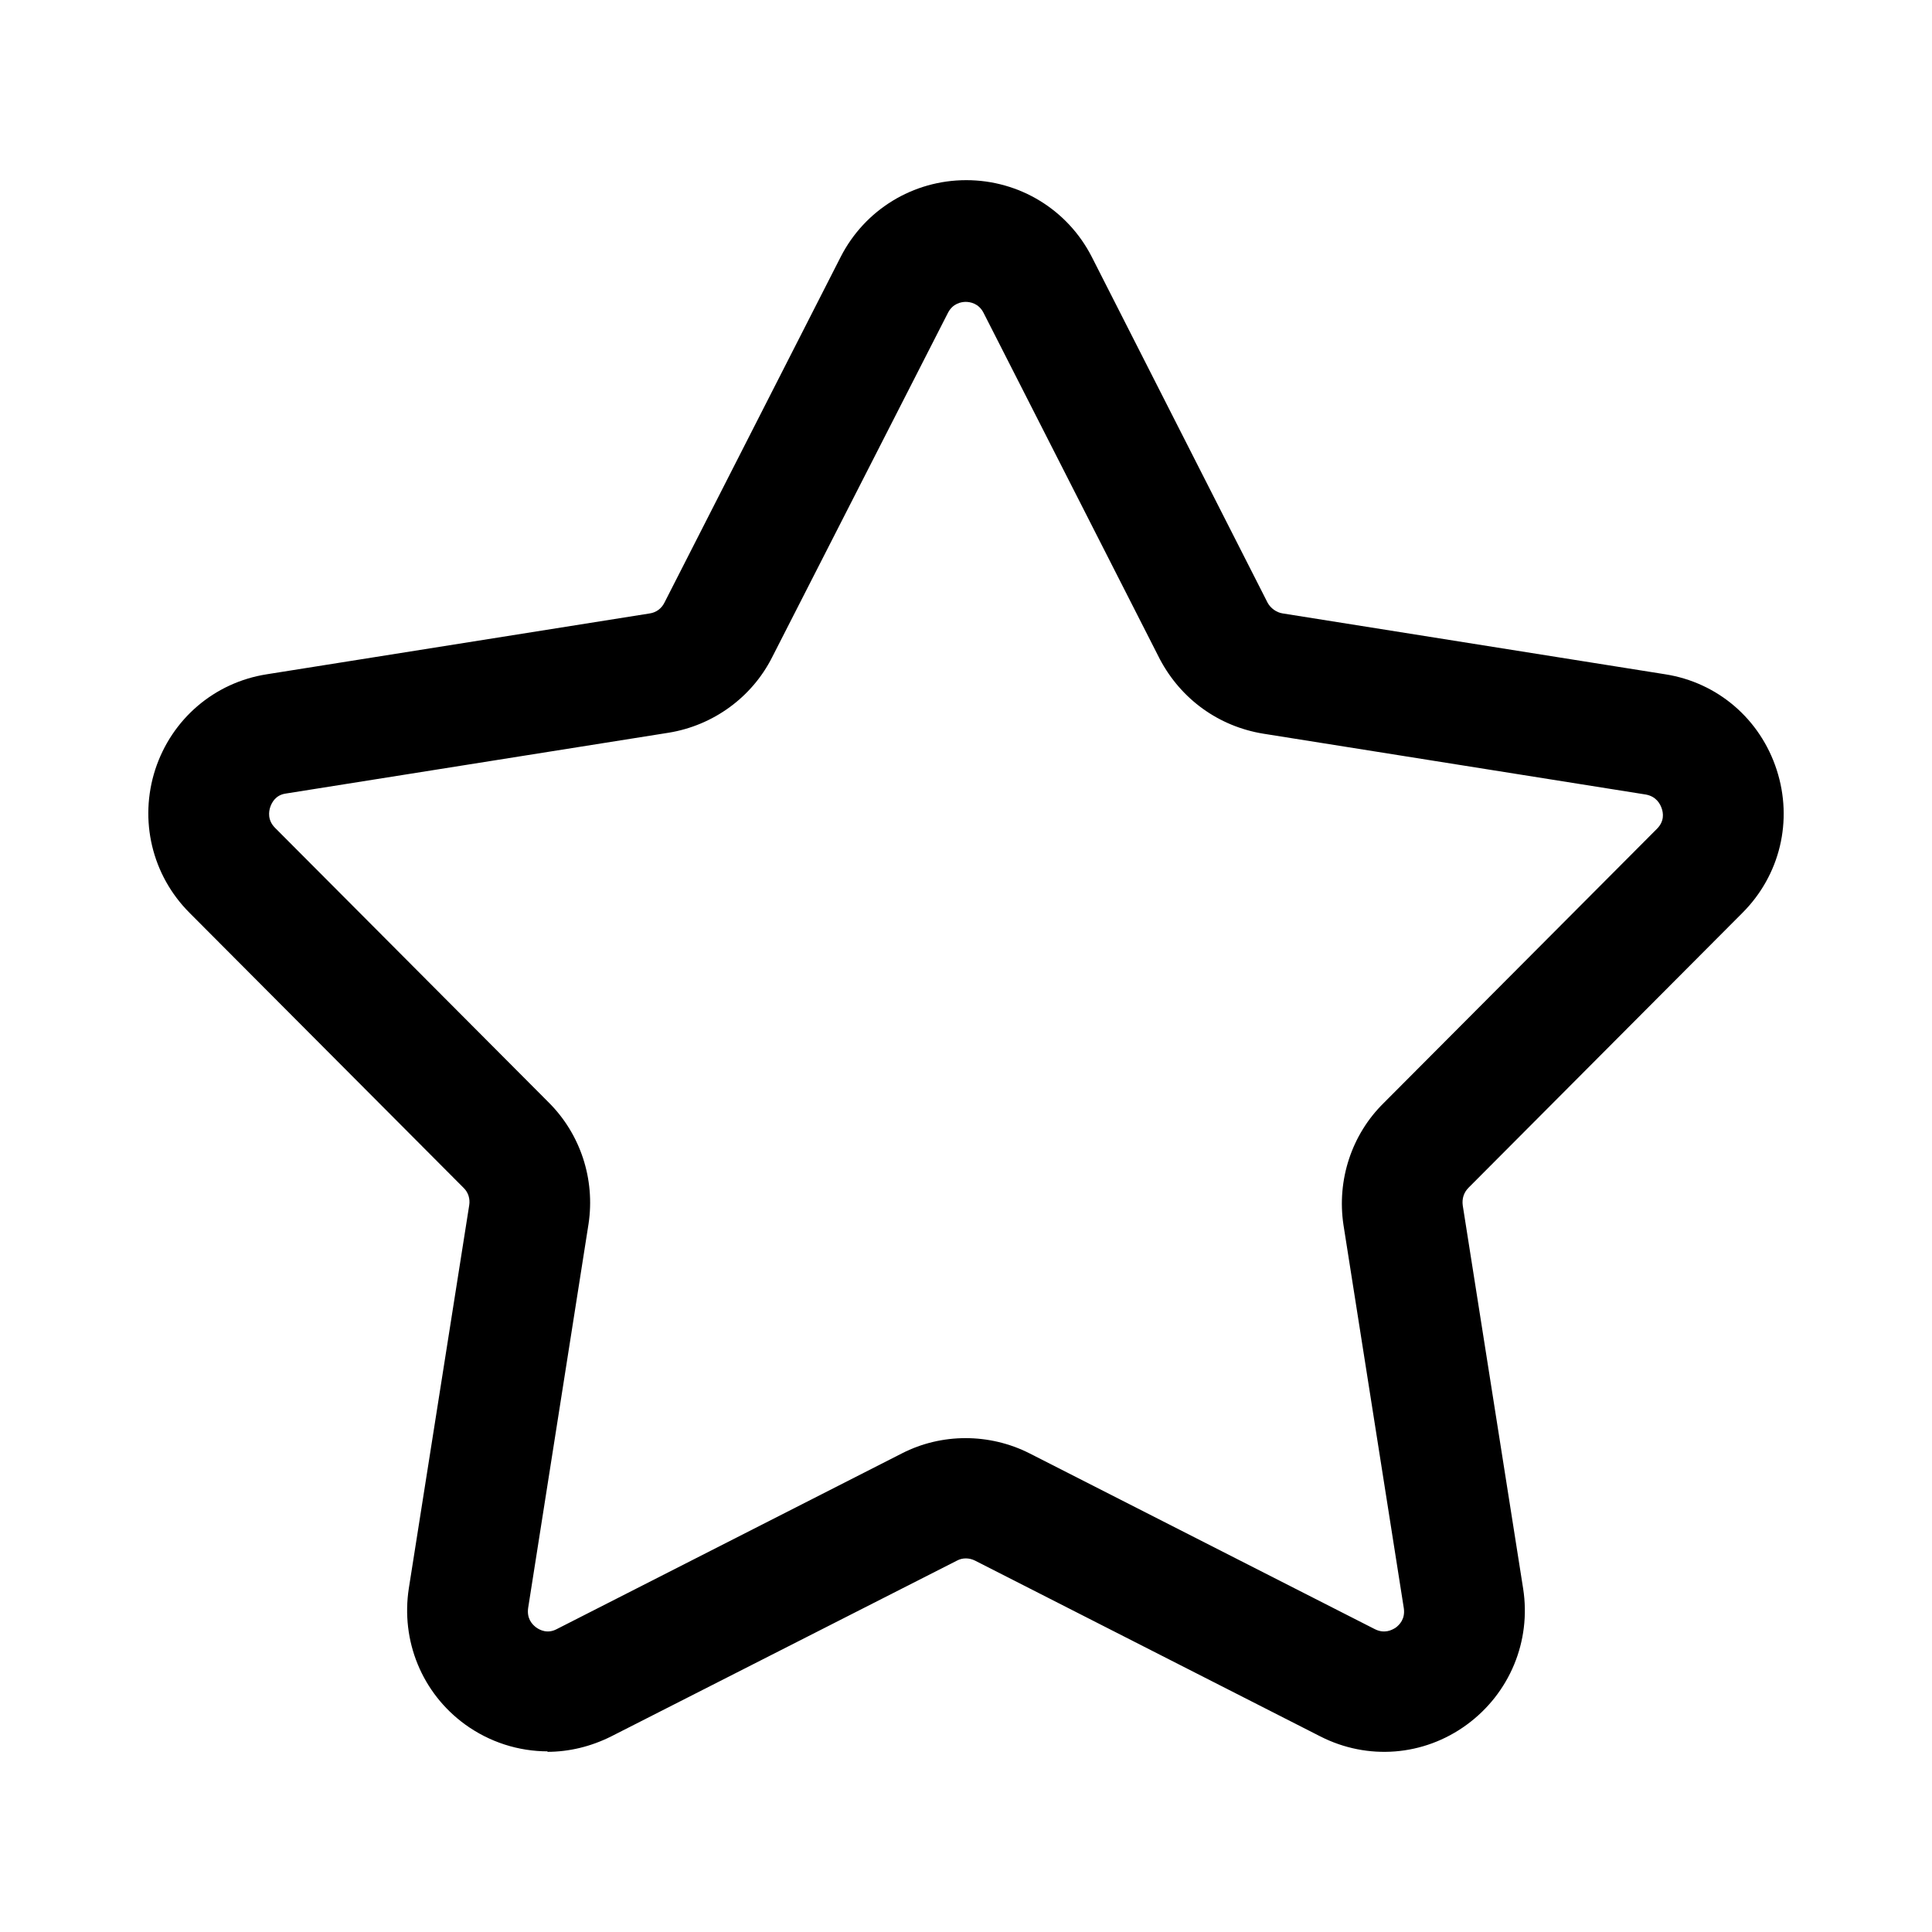
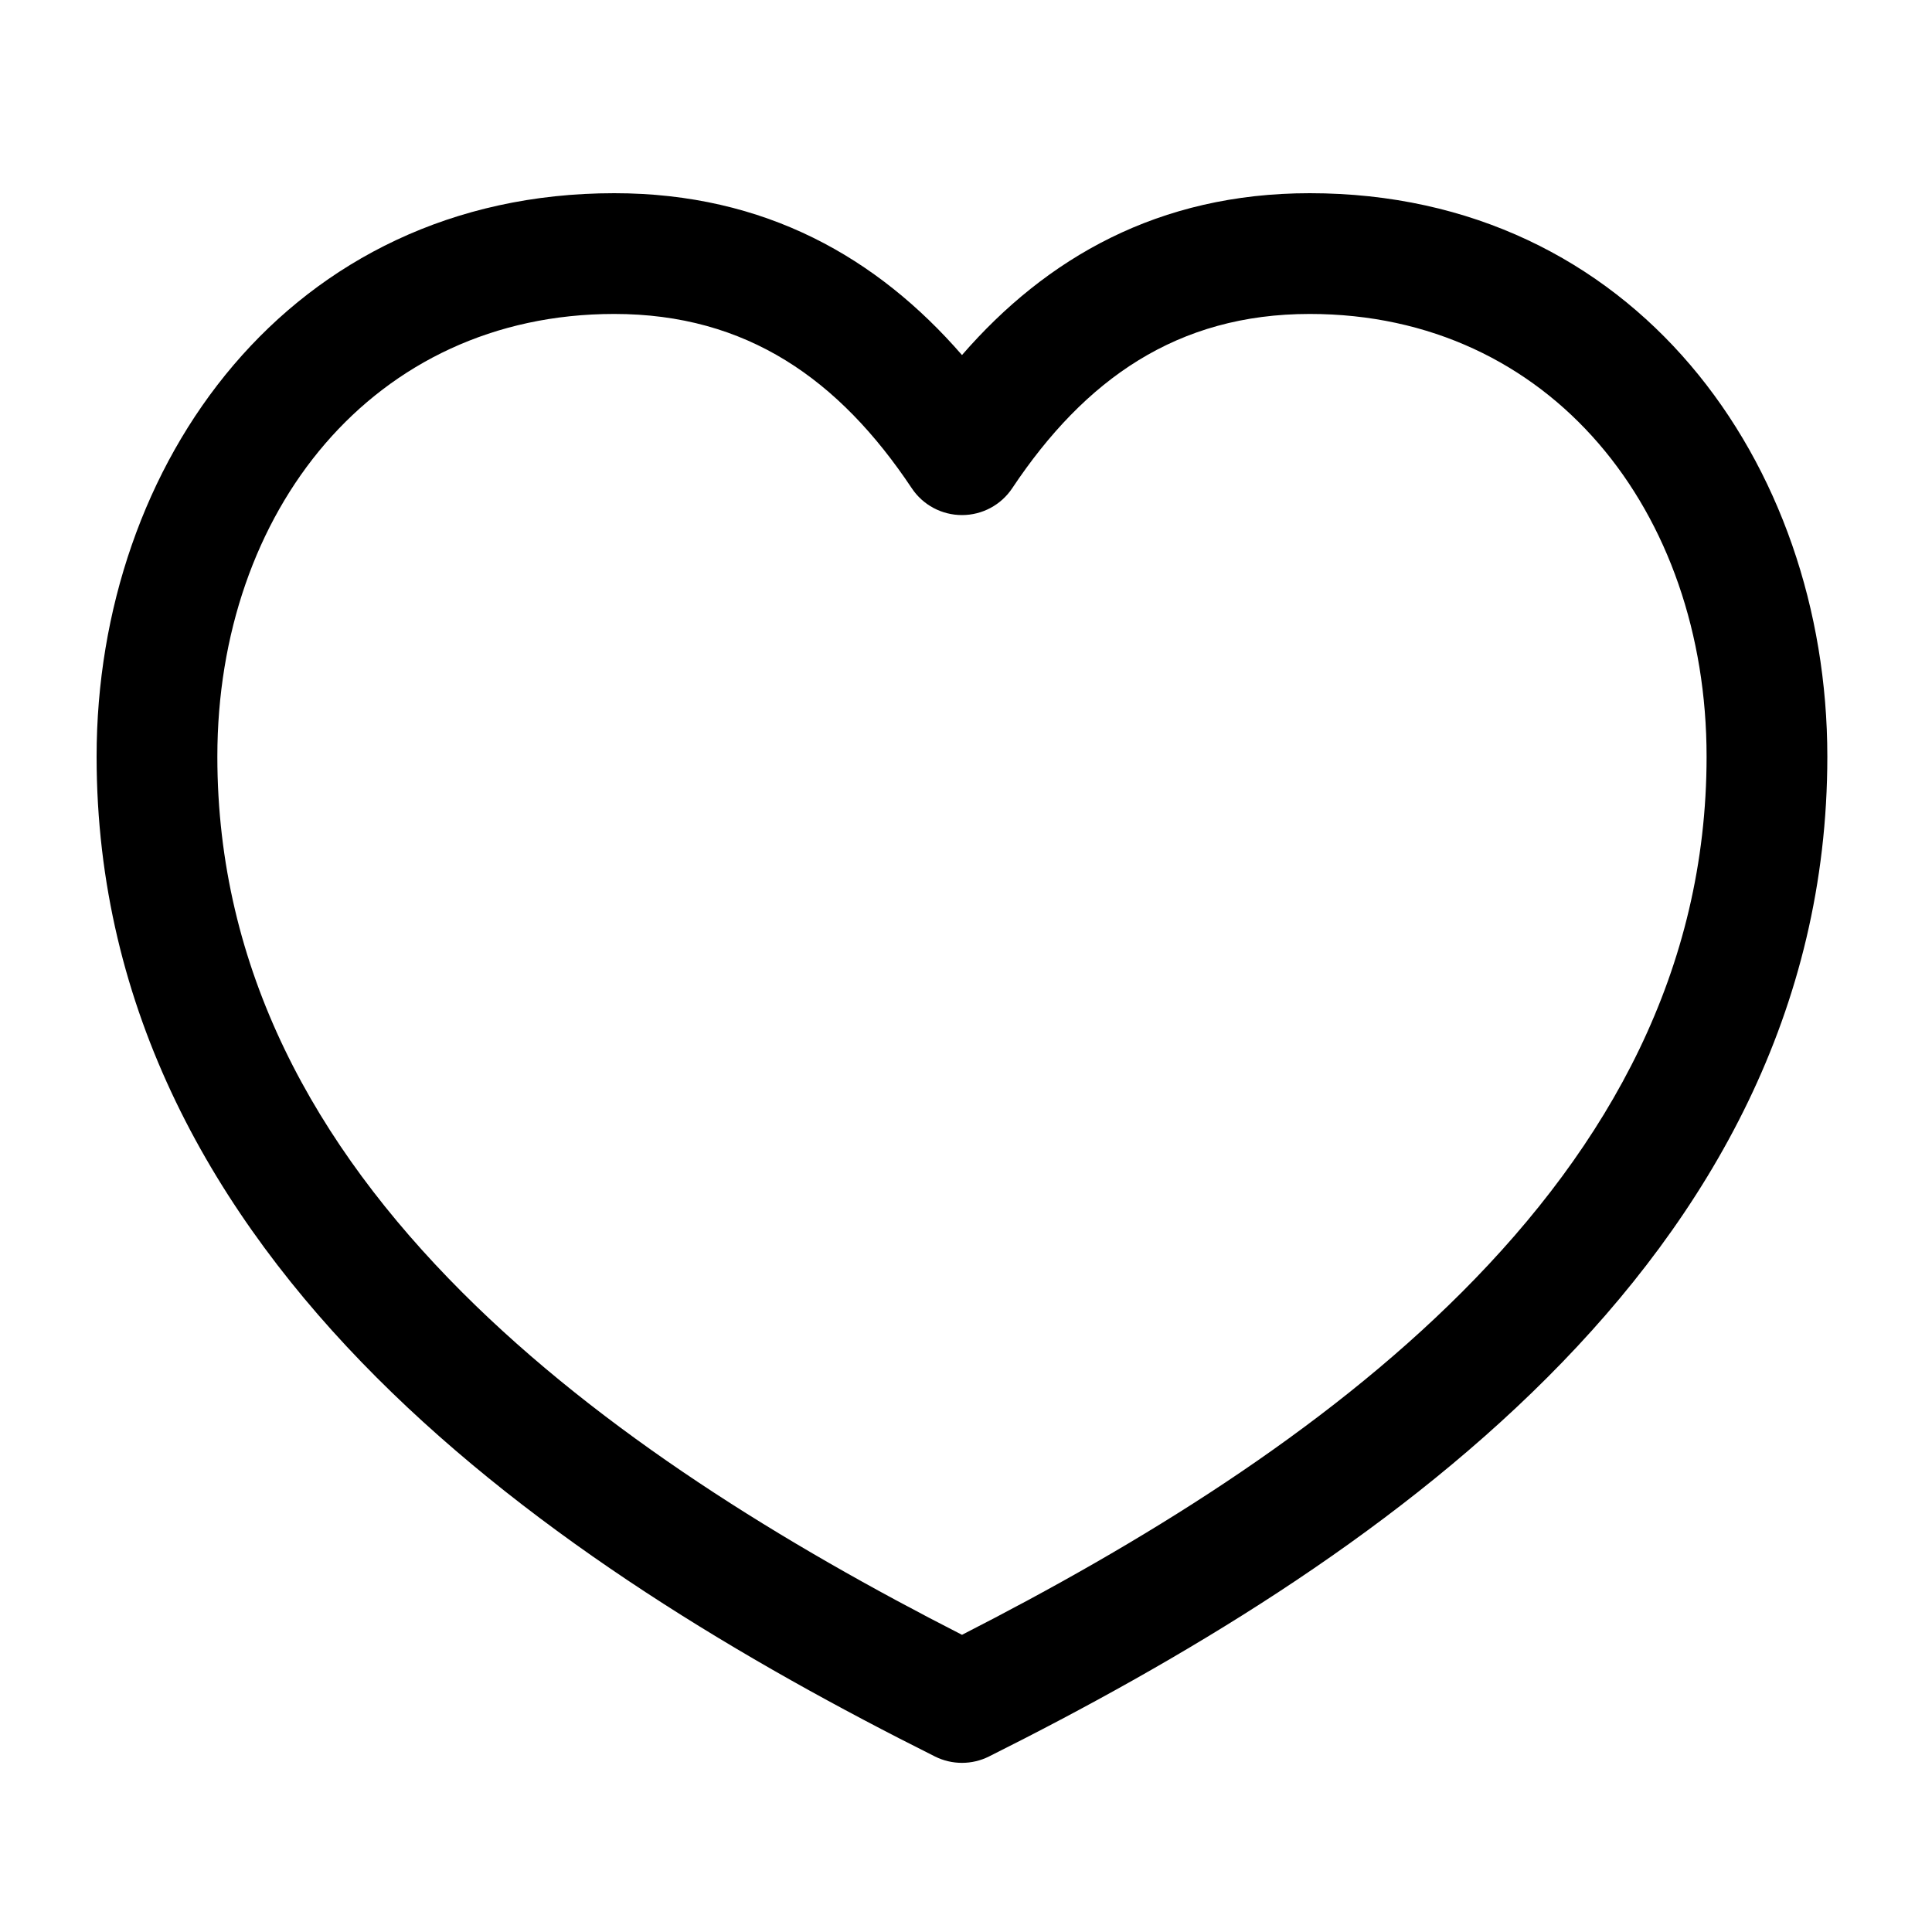
<svg xmlns="http://www.w3.org/2000/svg" width="40" height="40" viewBox="0 0 40 40" fill="none">
-   <path d="M11.345 36.26C10.735 36.26 10.135 36.07 9.625 35.7C8.735 35.05 8.295 33.97 8.465 32.88L9.715 24.95C9.735 24.82 9.695 24.69 9.605 24.6L3.925 18.9C3.145 18.12 2.875 16.98 3.215 15.93C3.555 14.89 4.435 14.13 5.525 13.96L13.455 12.7C13.585 12.68 13.695 12.6 13.755 12.48L17.405 5.32C17.905 4.34 18.905 3.73 20.005 3.73C21.105 3.73 22.105 4.34 22.605 5.32L26.245 12.48C26.305 12.59 26.425 12.68 26.555 12.7L34.475 13.96C35.565 14.13 36.445 14.89 36.785 15.94C37.125 16.99 36.855 18.12 36.075 18.9L30.405 24.59C30.305 24.69 30.265 24.82 30.285 24.96L31.535 32.89C31.705 33.98 31.255 35.06 30.365 35.71C29.475 36.36 28.315 36.45 27.335 35.95L20.185 32.31C20.065 32.25 19.925 32.25 19.815 32.31L12.655 35.95C12.235 36.16 11.785 36.27 11.325 36.27L11.345 36.26ZM19.635 6.46L15.985 13.61C15.565 14.44 14.765 15.02 13.845 15.17L5.915 16.43C5.705 16.46 5.625 16.62 5.595 16.71C5.565 16.8 5.535 16.98 5.695 17.14L11.365 22.83C12.015 23.48 12.325 24.41 12.185 25.34L10.935 33.29C10.905 33.5 11.005 33.62 11.095 33.69C11.175 33.75 11.335 33.83 11.525 33.73L18.675 30.09C19.495 29.67 20.485 29.67 21.315 30.09L28.465 33.73C28.665 33.83 28.815 33.75 28.895 33.7C28.975 33.64 29.095 33.52 29.065 33.3L27.815 25.36C27.675 24.43 27.985 23.49 28.645 22.84L34.305 17.16C34.465 17 34.435 16.83 34.405 16.74C34.375 16.65 34.295 16.49 34.075 16.45L26.155 15.19C25.235 15.04 24.455 14.48 24.015 13.65L20.365 6.48C20.265 6.28 20.085 6.25 19.995 6.25C19.905 6.25 19.725 6.28 19.625 6.48L19.635 6.46Z" fill="black" />
+   <path fill-rule="evenodd" clip-rule="evenodd" d="M12.717 6.5C7.721 6.5 4.5 10.6 4.5 15.664C4.5 20.08 6.524 23.709 9.566 26.753C12.476 29.665 16.262 31.981 19.917 33.847C23.572 31.981 27.357 29.665 30.267 26.753C33.309 23.709 35.333 20.08 35.333 15.664C35.333 10.6 32.112 6.5 27.117 6.5C24.371 6.5 22.459 7.855 20.957 10.108C20.725 10.456 20.335 10.664 19.917 10.664C19.499 10.664 19.108 10.456 18.877 10.108C17.375 7.855 15.462 6.5 12.717 6.5ZM2 15.664C2 9.597 5.991 4 12.717 4C15.847 4 18.171 5.341 19.917 7.351C21.662 5.341 23.986 4 27.117 4C33.842 4 37.833 9.597 37.833 15.664C37.833 20.933 35.392 25.162 32.035 28.52C28.694 31.863 24.387 34.409 20.476 36.366C20.124 36.542 19.709 36.542 19.357 36.366C15.447 34.409 11.139 31.863 7.798 28.52C4.441 25.162 2 20.933 2 15.664Z" fill="black" />
</svg>
